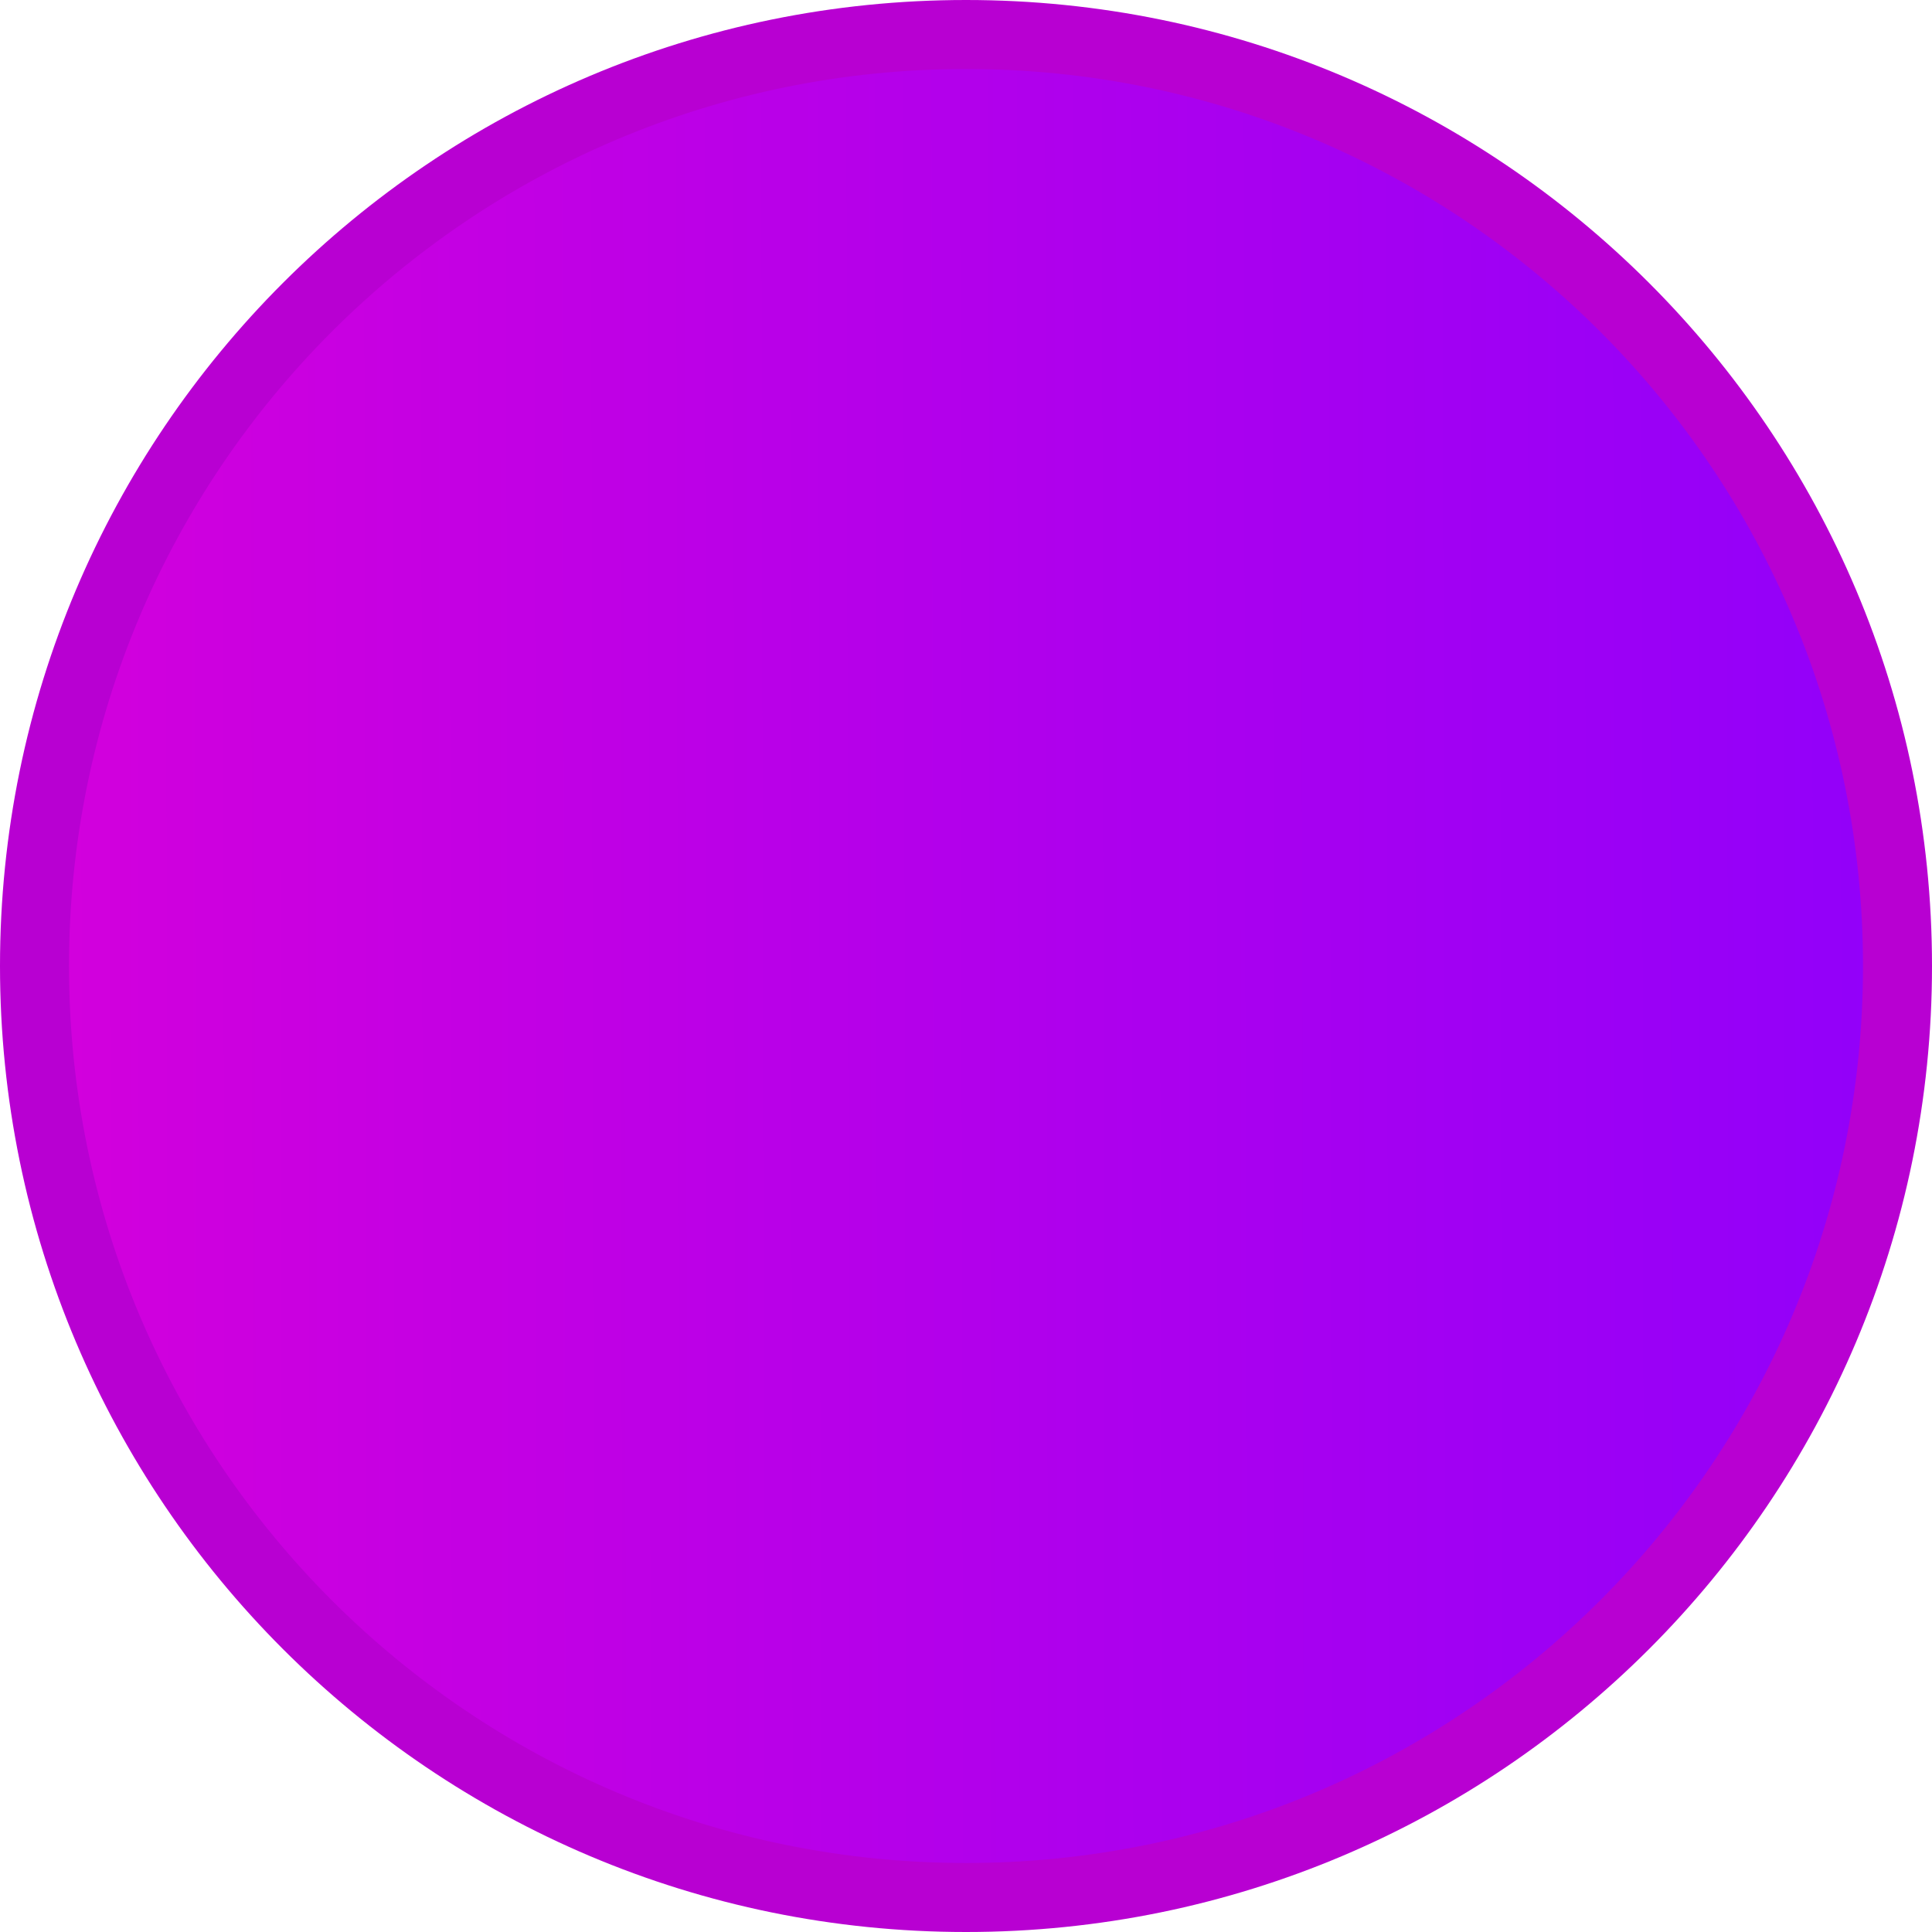
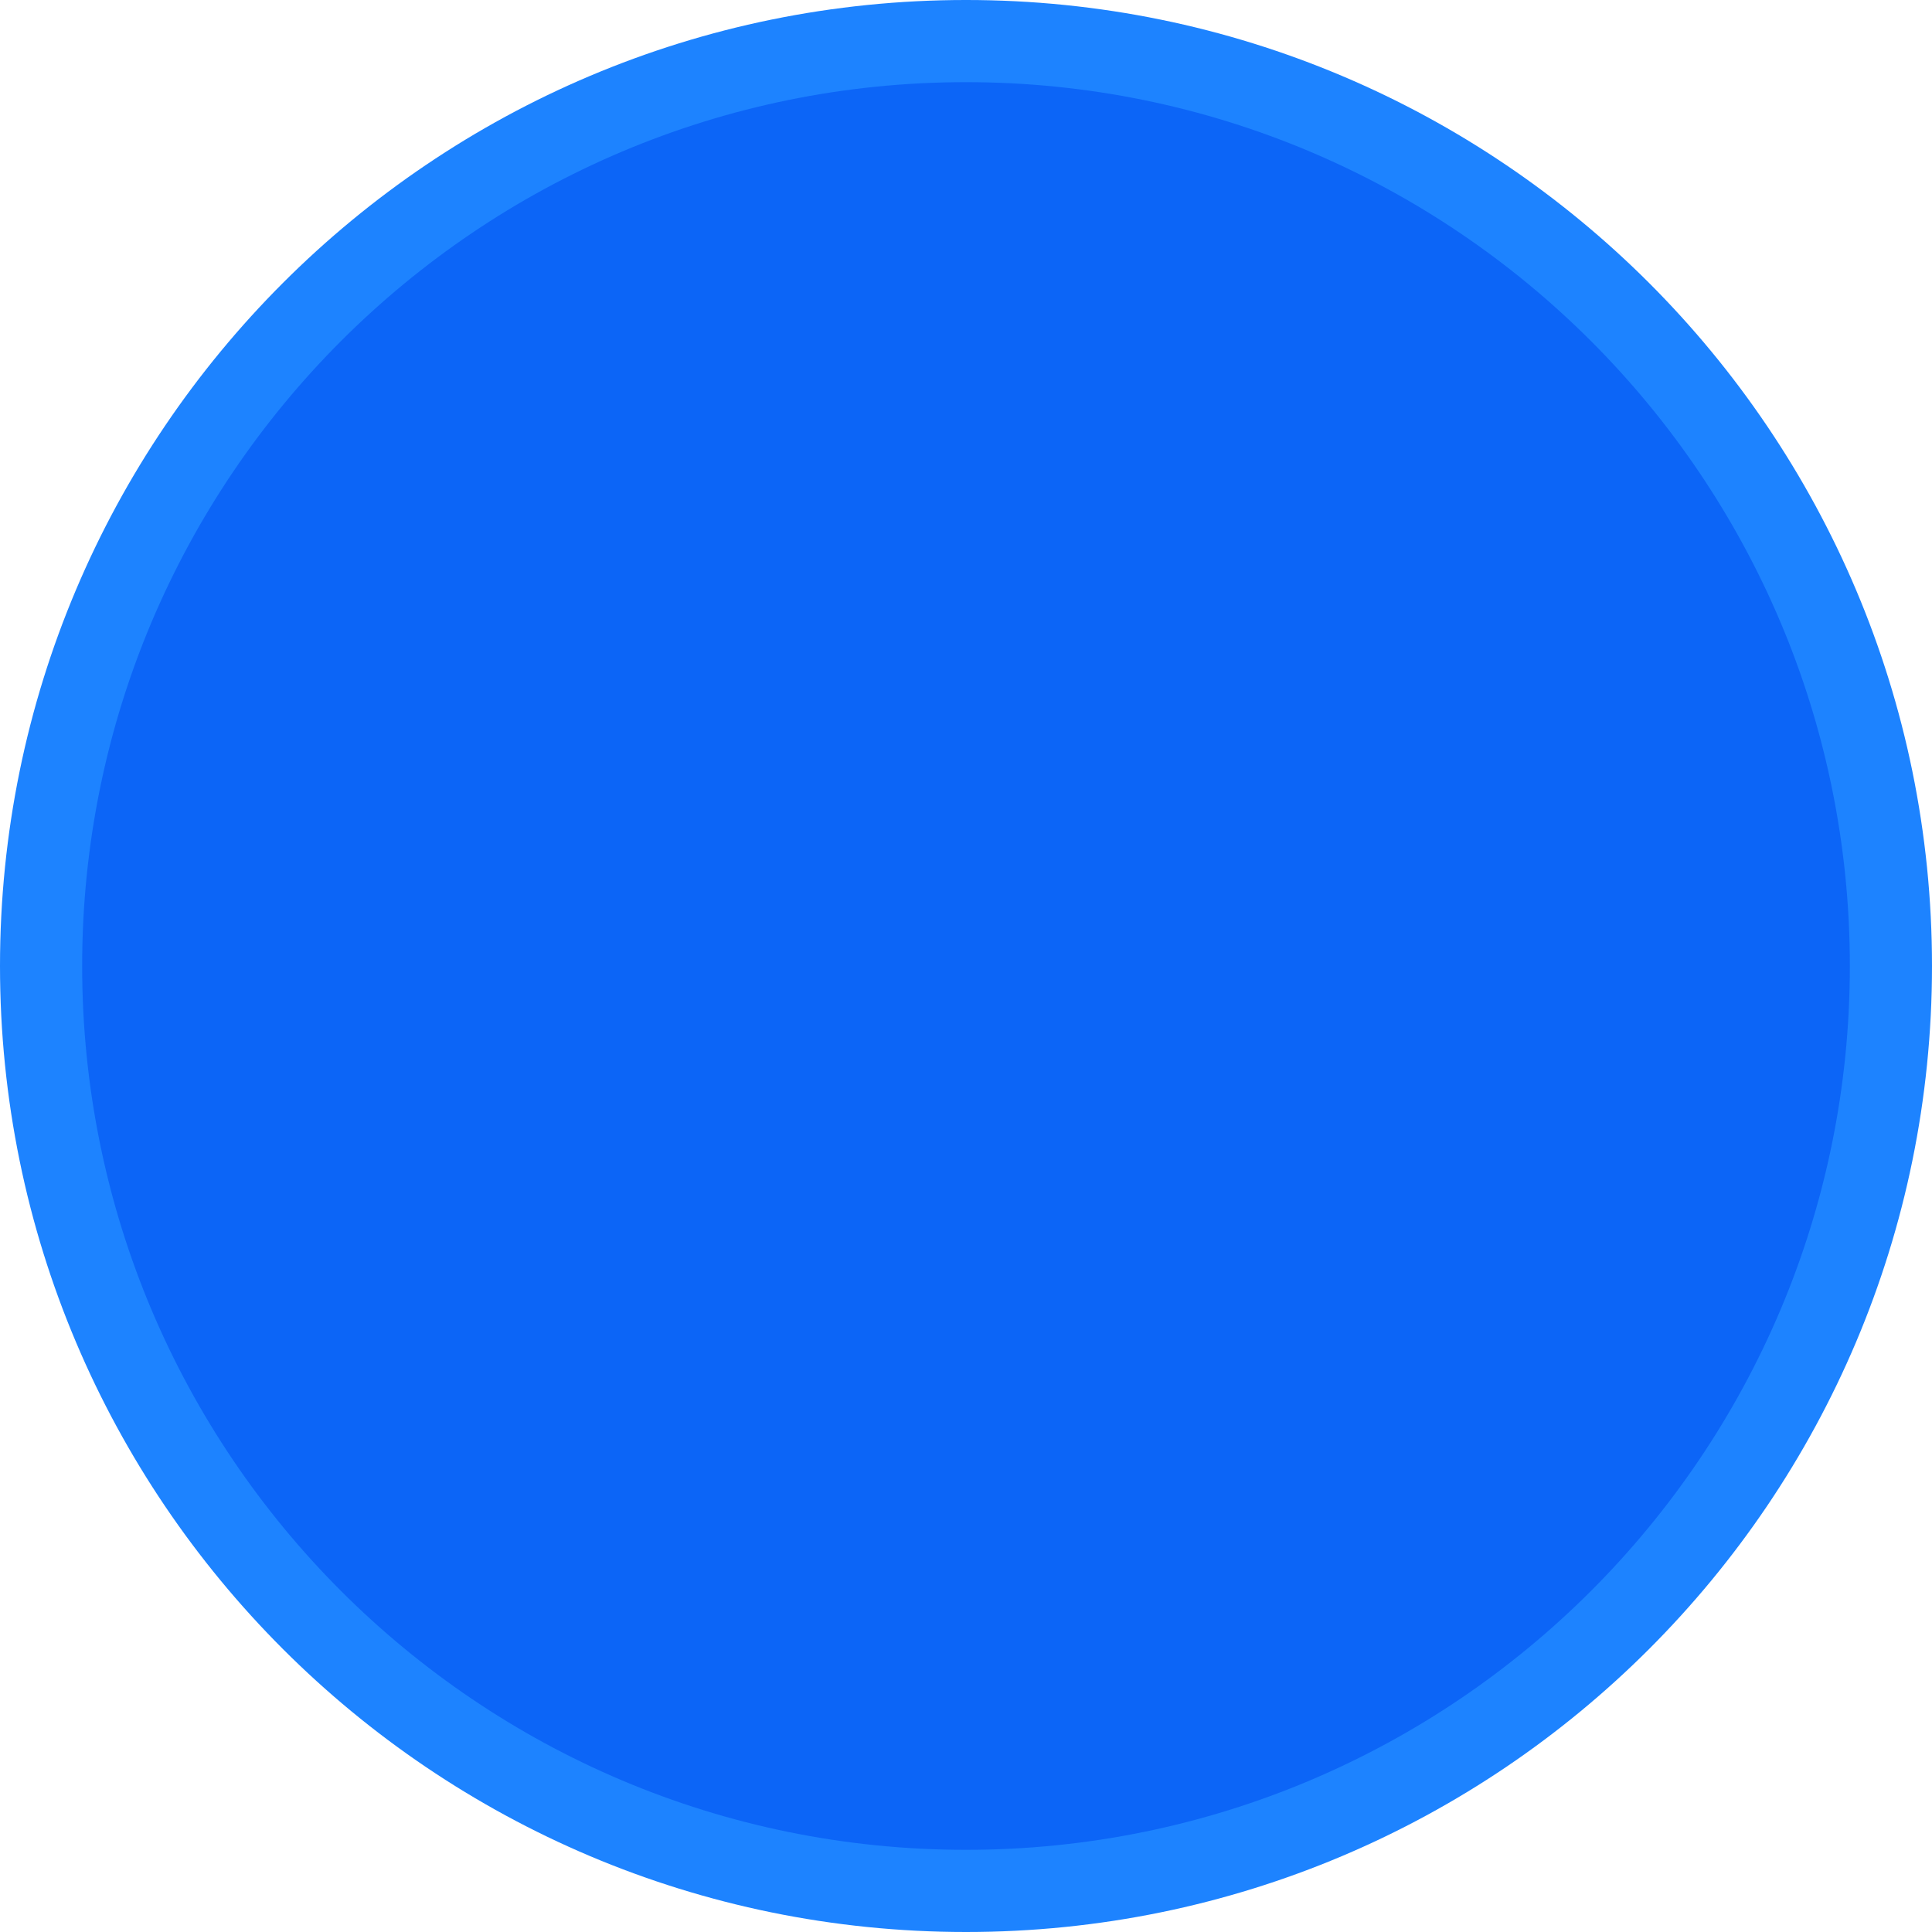
<svg xmlns="http://www.w3.org/2000/svg" viewBox="0 0 50 50" version="1.2" baseProfile="tiny">
  <defs>
-     <linearGradient gradientUnits="userSpaceOnUse" x1="49.195" y1="515.033" x2="1067.24" y2="516.85" id="gradient1">
-       <stop offset="0" stop-color="#d300dc" stop-opacity="1" />
-       <stop offset="1" stop-color="#8700ff" stop-opacity="1" />
-     </linearGradient>
-   </defs>
+ </defs>
  <g fill="none" stroke="black" stroke-width="1" fill-rule="evenodd" stroke-linecap="square" stroke-linejoin="bevel">
-     <g fill="#b800d2" fill-opacity="1" stroke="none" transform="matrix(0.0548326,0,0,-0.0548323,-1.6926,50.0276)" font-family="Noto Sans" font-size="10" font-weight="400" font-style="normal">
-       <path vector-effect="none" fill-rule="evenodd" d="M486.806,0.503 C738.607,0.503 942.735,204.633 942.735,456.438 C942.735,708.245 738.607,912.374 486.806,912.374 C234.998,912.374 30.869,708.245 30.869,456.438 C30.869,204.633 234.998,0.503 486.806,0.503 " />
+     <g fill="#1d83ff" fill-opacity="1" stroke="none" transform="matrix(0.0548338,0,0,-0.0548336,-0.396175,50.4309)" font-family="Noto Sans" font-size="10" font-weight="400" font-style="normal">
+       <path vector-effect="none" fill-rule="evenodd" d="M463.15,7.858 C714.95,7.858 919.071,211.983 919.071,463.788 C919.071,715.583 714.95,919.709 463.15,919.709 C211.35,919.709 7.225,715.583 7.225,463.788 C7.225,211.983 211.35,7.858 463.15,7.858 " />
    </g>
-     <g fill="url(#gradient1)" stroke="none" transform="matrix(0.0548326,0,0,-0.0548323,-1.6926,50.0276)" font-family="Noto Sans" font-size="10" font-weight="400" font-style="normal">
-       <path vector-effect="none" fill-rule="evenodd" d="M486.804,33.069 C720.622,33.069 910.169,222.621 910.169,456.44 C910.169,690.26 720.622,879.808 486.804,879.808 C252.982,879.808 63.435,690.26 63.435,456.44 C63.435,222.621 252.982,33.069 486.804,33.069 " />
+     <g fill="#0c65f7" fill-opacity="1" stroke="none" transform="matrix(0.0548338,0,0,-0.0548336,-0.396175,50.4309)" font-family="Noto Sans" font-size="10" font-weight="400" font-style="normal">
+       <path vector-effect="none" fill-rule="evenodd" d="M463.15,46.638 C693.534,46.638 880.3,233.401 880.3,463.788 C880.3,694.166 693.534,880.929 463.15,880.929 C232.767,880.929 46,694.166 46,463.788 C46,233.401 232.767,46.638 463.15,46.638 " />
    </g>
    <g fill="none" stroke="#000000" stroke-opacity="1" stroke-width="1" stroke-linecap="square" stroke-linejoin="bevel" transform="matrix(1,0,0,1,0,0)" font-family="Noto Sans" font-size="10" font-weight="400" font-style="normal">
</g>
  </g>
</svg>
